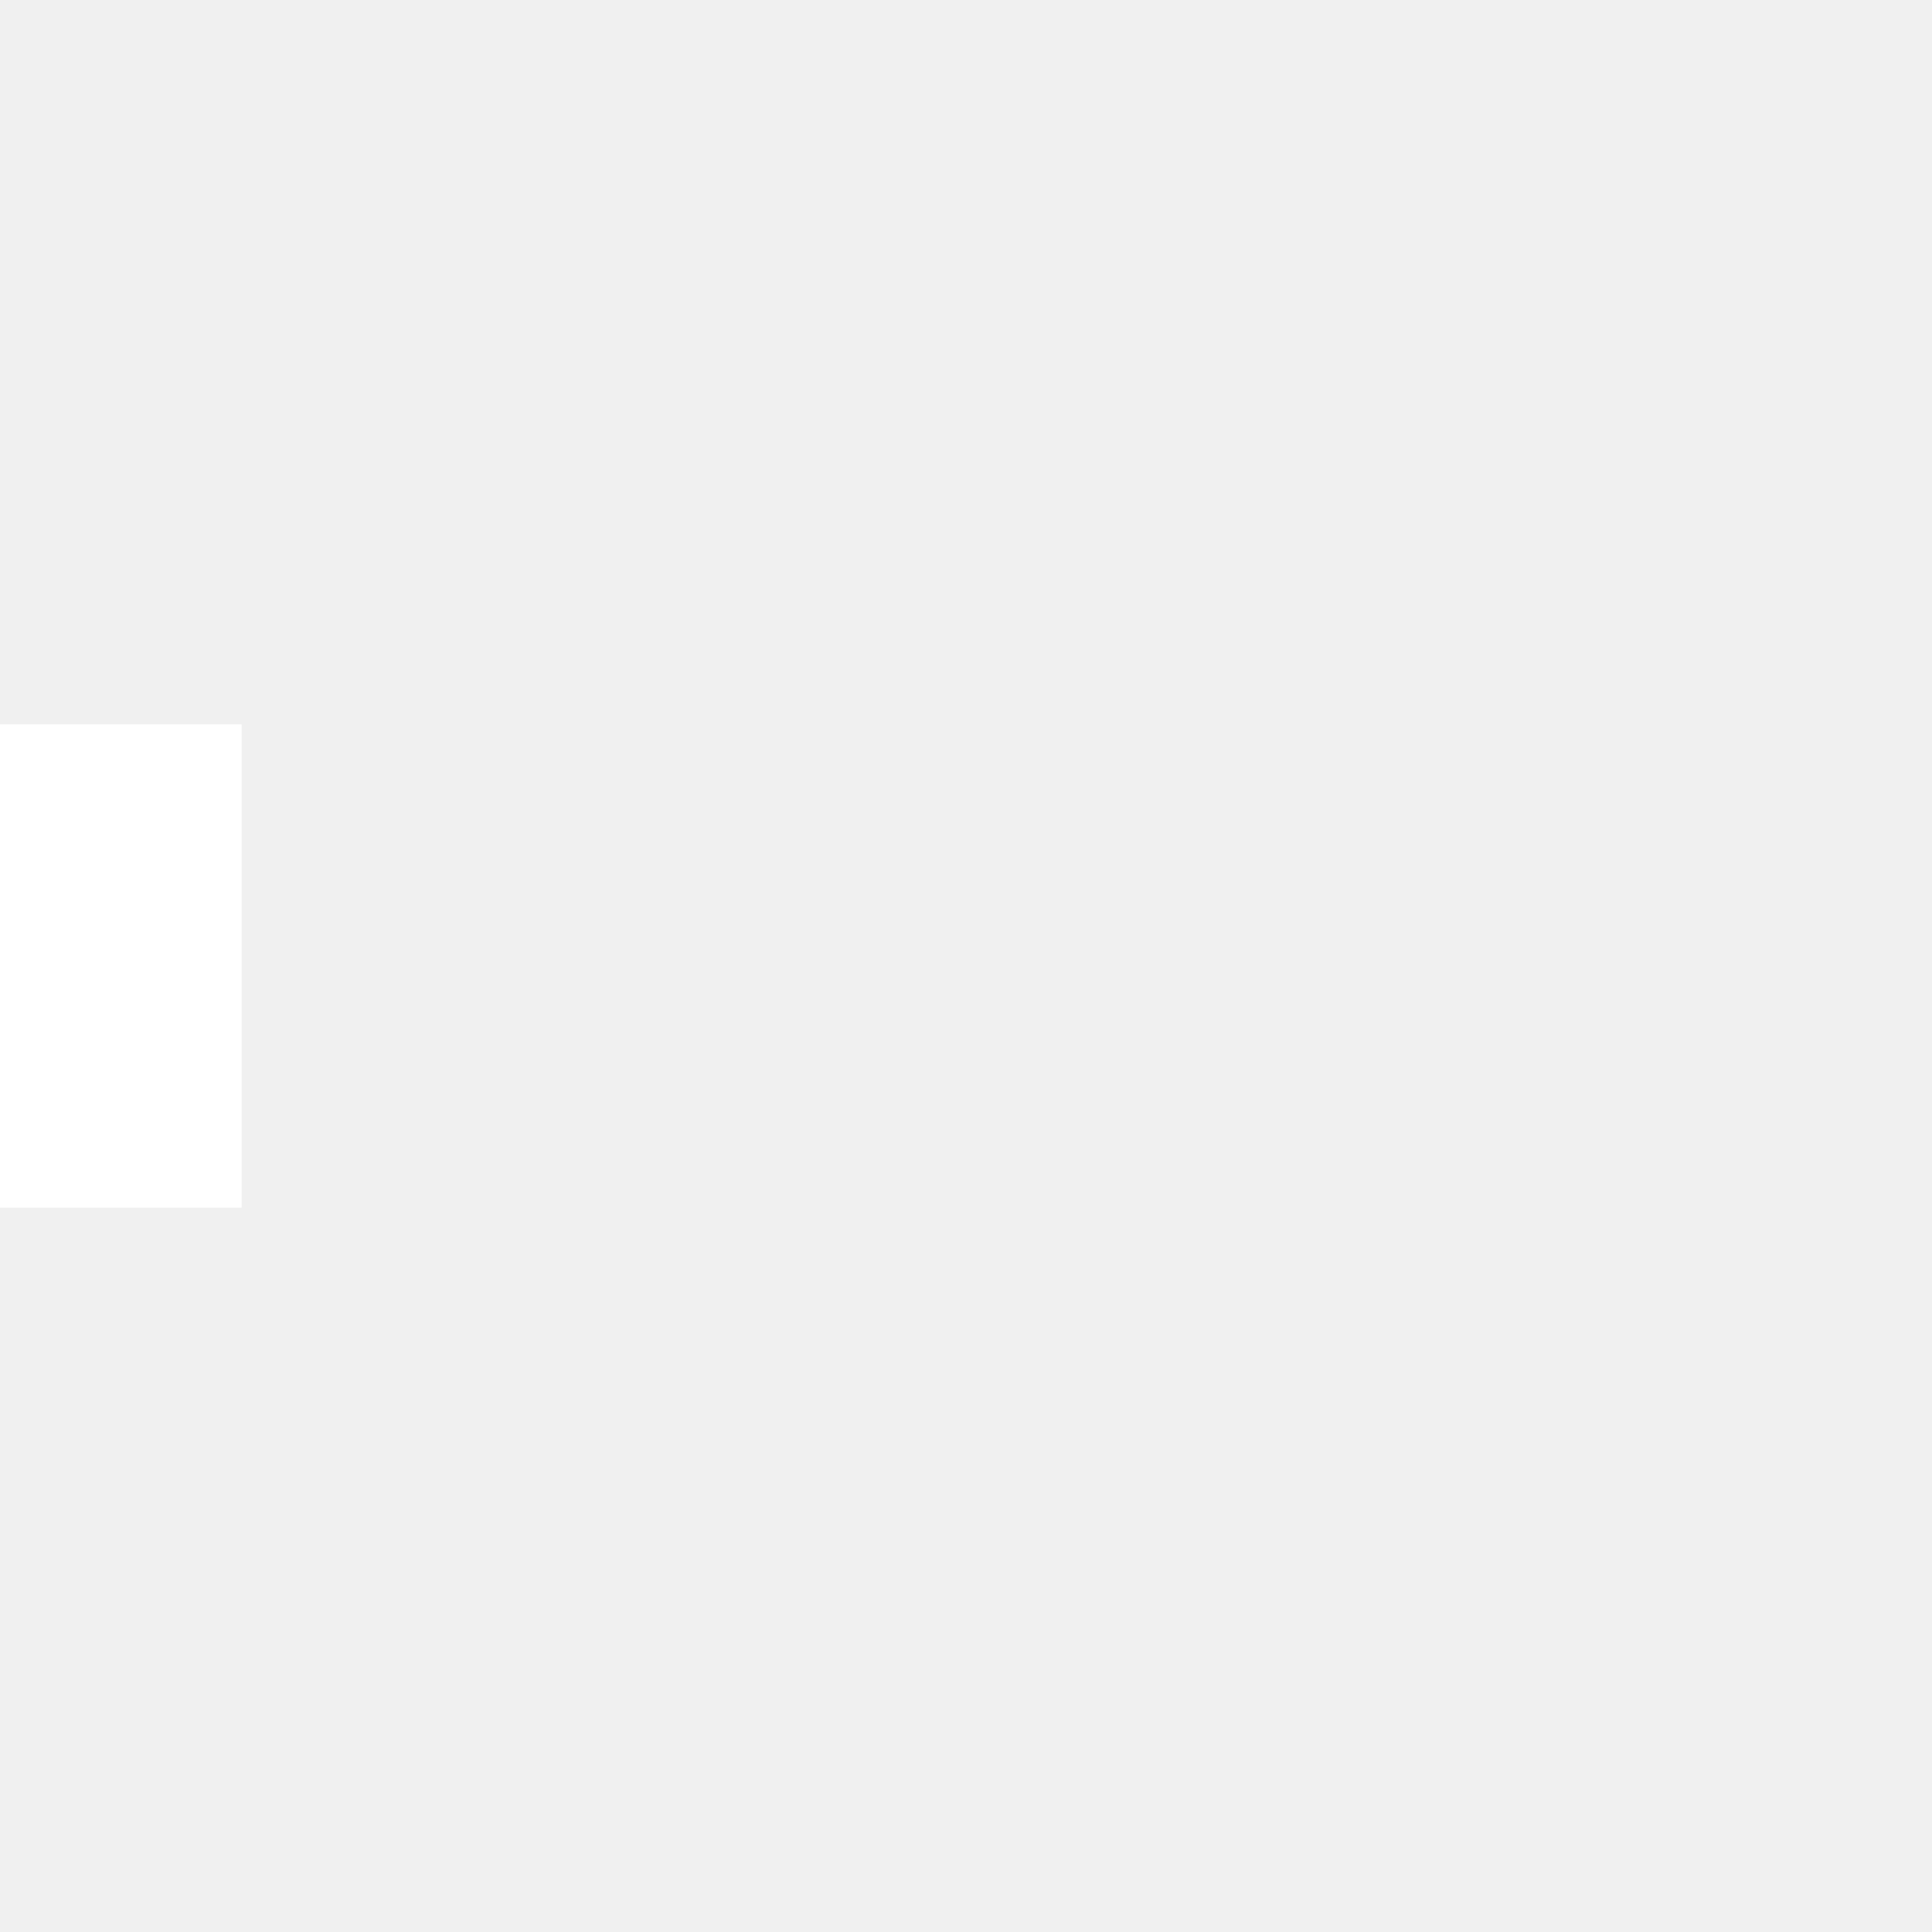
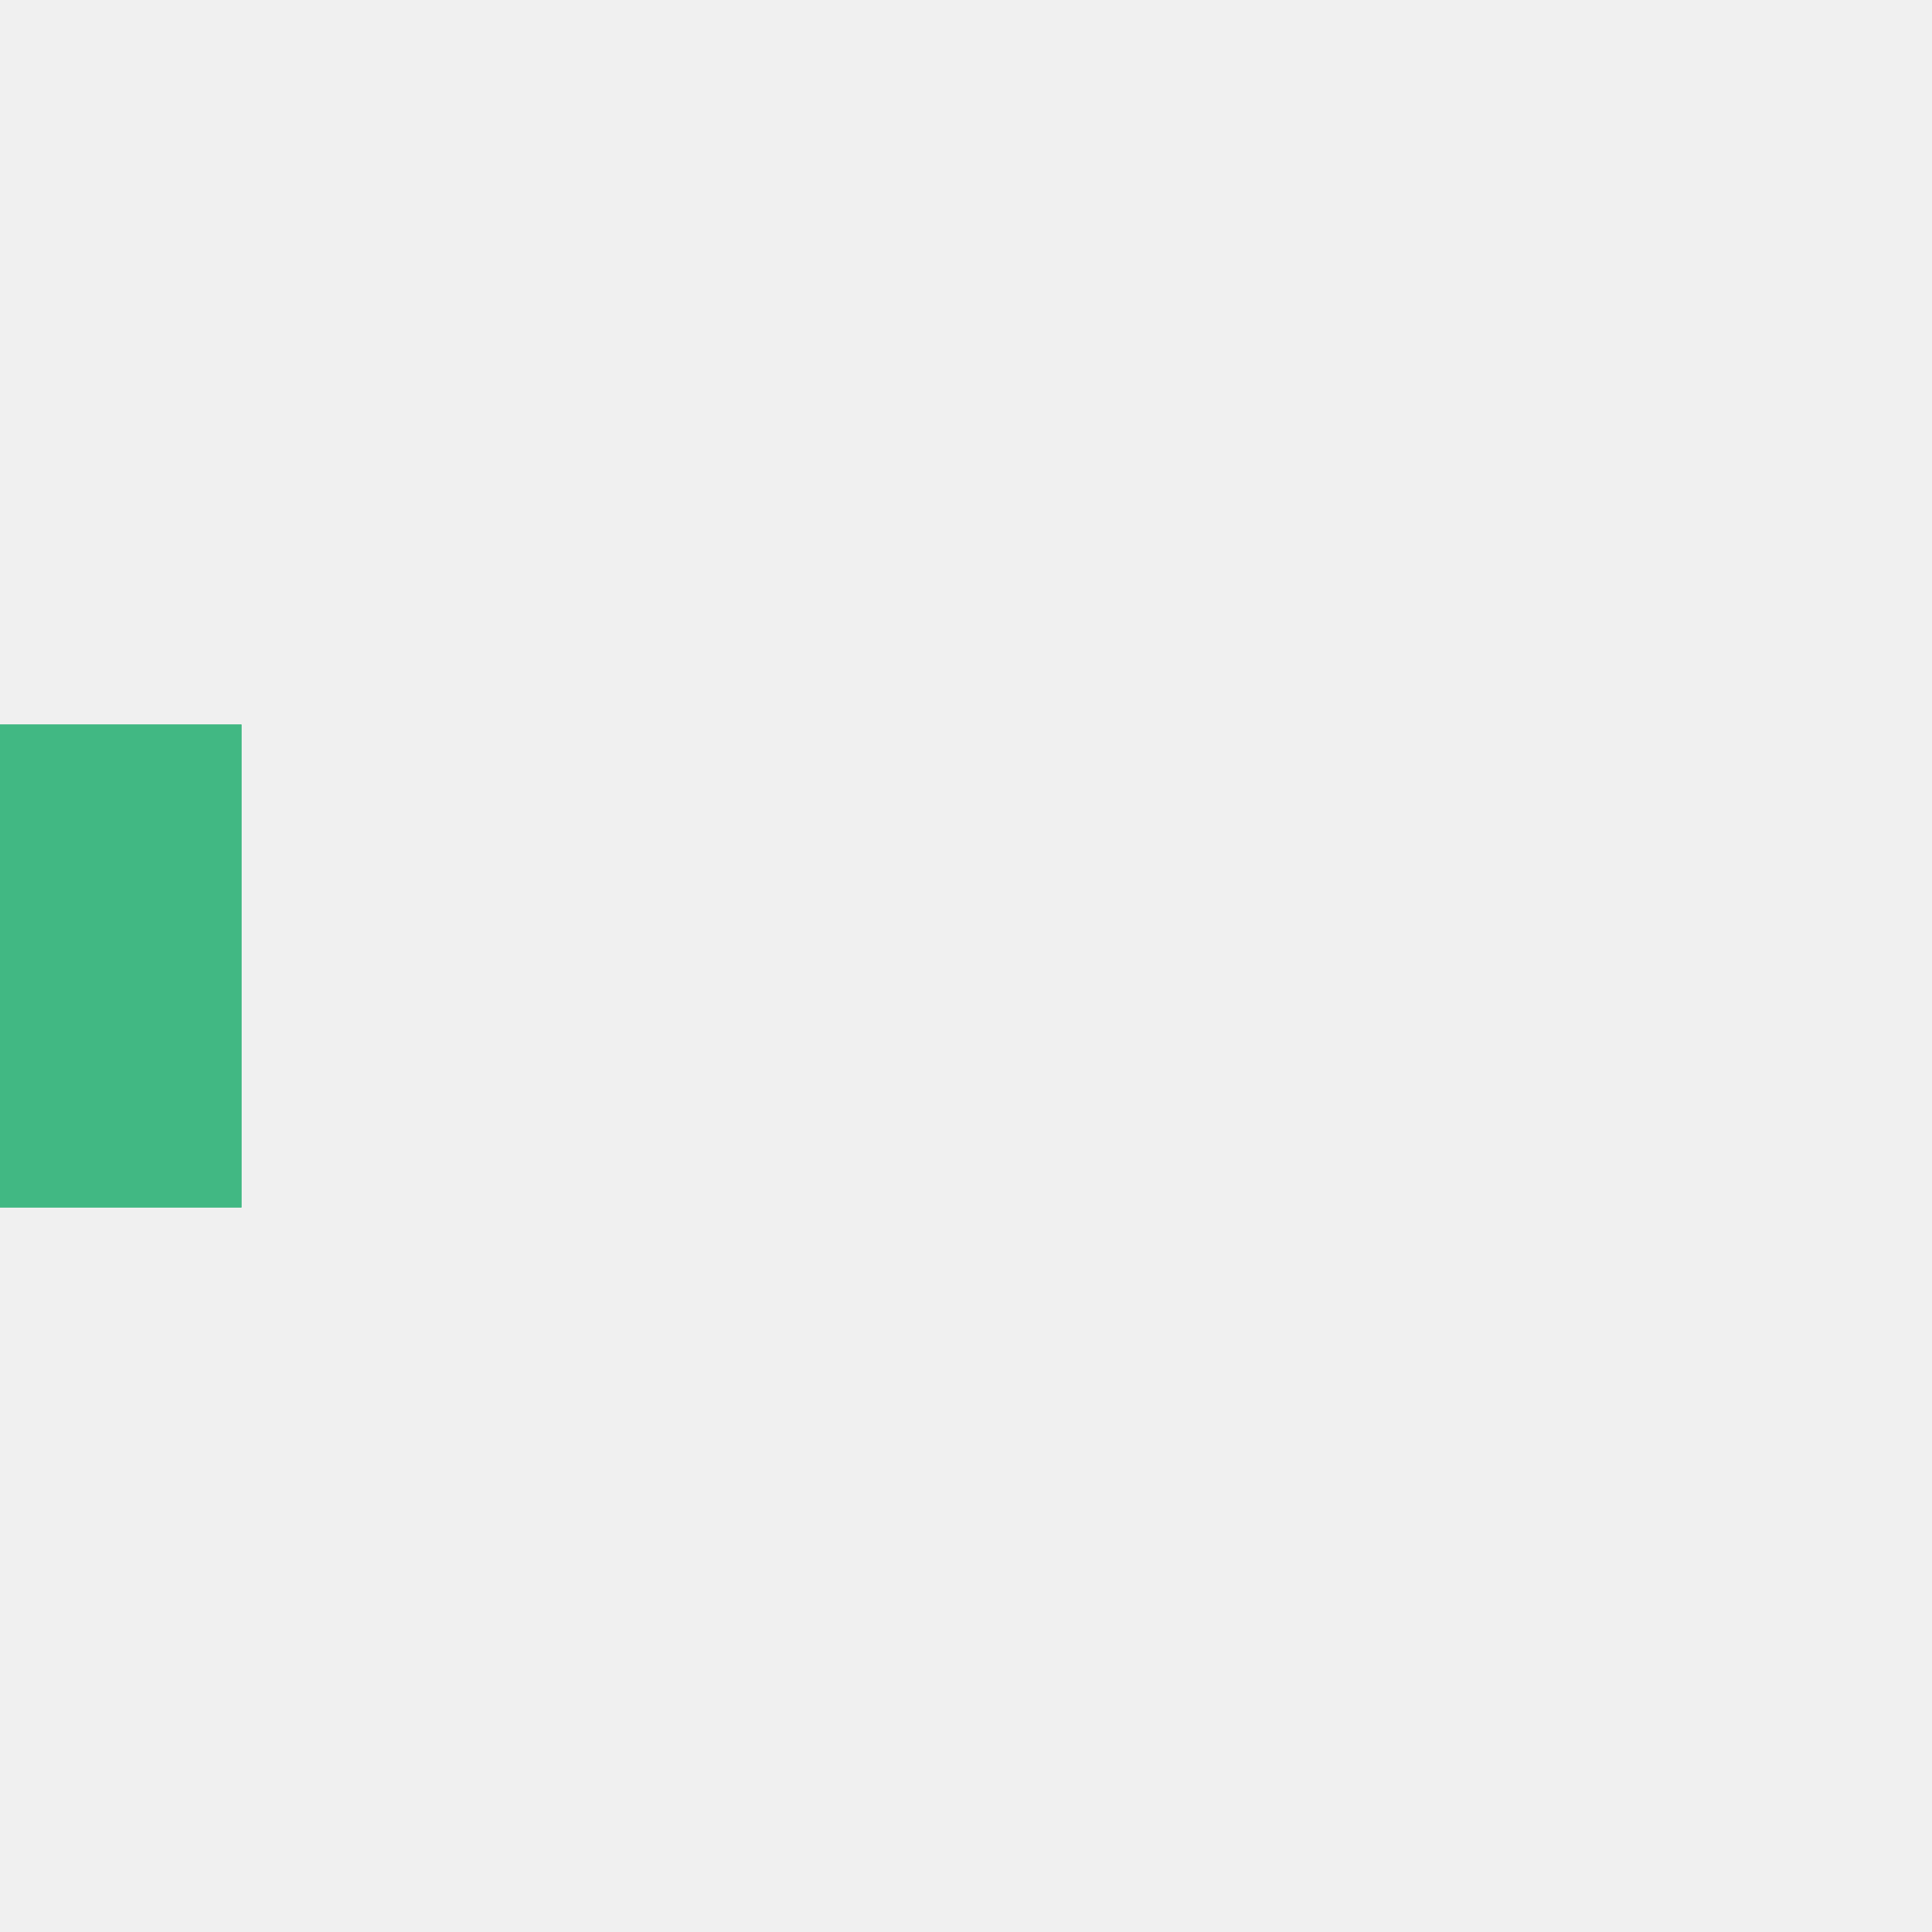
- <svg xmlns="http://www.w3.org/2000/svg" viewBox="0 0 32 32" width="32" height="32" fill="white">
+ <svg xmlns="http://www.w3.org/2000/svg" viewBox="0 0 32 32" width="32" height="32" fill="#41b883">
  <path transform="translate(0 0)" d="M0 12 V20 H4 V12z">
    <animateTransform attributeName="transform" type="translate" values="0 0; 28 0; 0 0; 0 0" dur="1.5s" begin="0" repeatCount="indefinite" keytimes="0;0.3;0.6;1" keySplines="0.2 0.2 0.4 0.8;0.2 0.2 0.4 0.8;0.2 0.2 0.4 0.8" calcMode="spline" />
  </path>
  <path opacity="0.5" transform="translate(0 0)" d="M0 12 V20 H4 V12z">
    <animateTransform attributeName="transform" type="translate" values="0 0; 28 0; 0 0; 0 0" dur="1.5s" begin="0.1s" repeatCount="indefinite" keytimes="0;0.3;0.6;1" keySplines="0.2 0.2 0.4 0.8;0.2 0.2 0.4 0.8;0.2 0.2 0.4 0.8" calcMode="spline" />
  </path>
  <path opacity="0.25" transform="translate(0 0)" d="M0 12 V20 H4 V12z">
    <animateTransform attributeName="transform" type="translate" values="0 0; 28 0; 0 0; 0 0" dur="1.5s" begin="0.2s" repeatCount="indefinite" keytimes="0;0.3;0.6;1" keySplines="0.2 0.2 0.4 0.8;0.2 0.2 0.4 0.8;0.2 0.2 0.4 0.8" calcMode="spline" />
  </path>
</svg>
